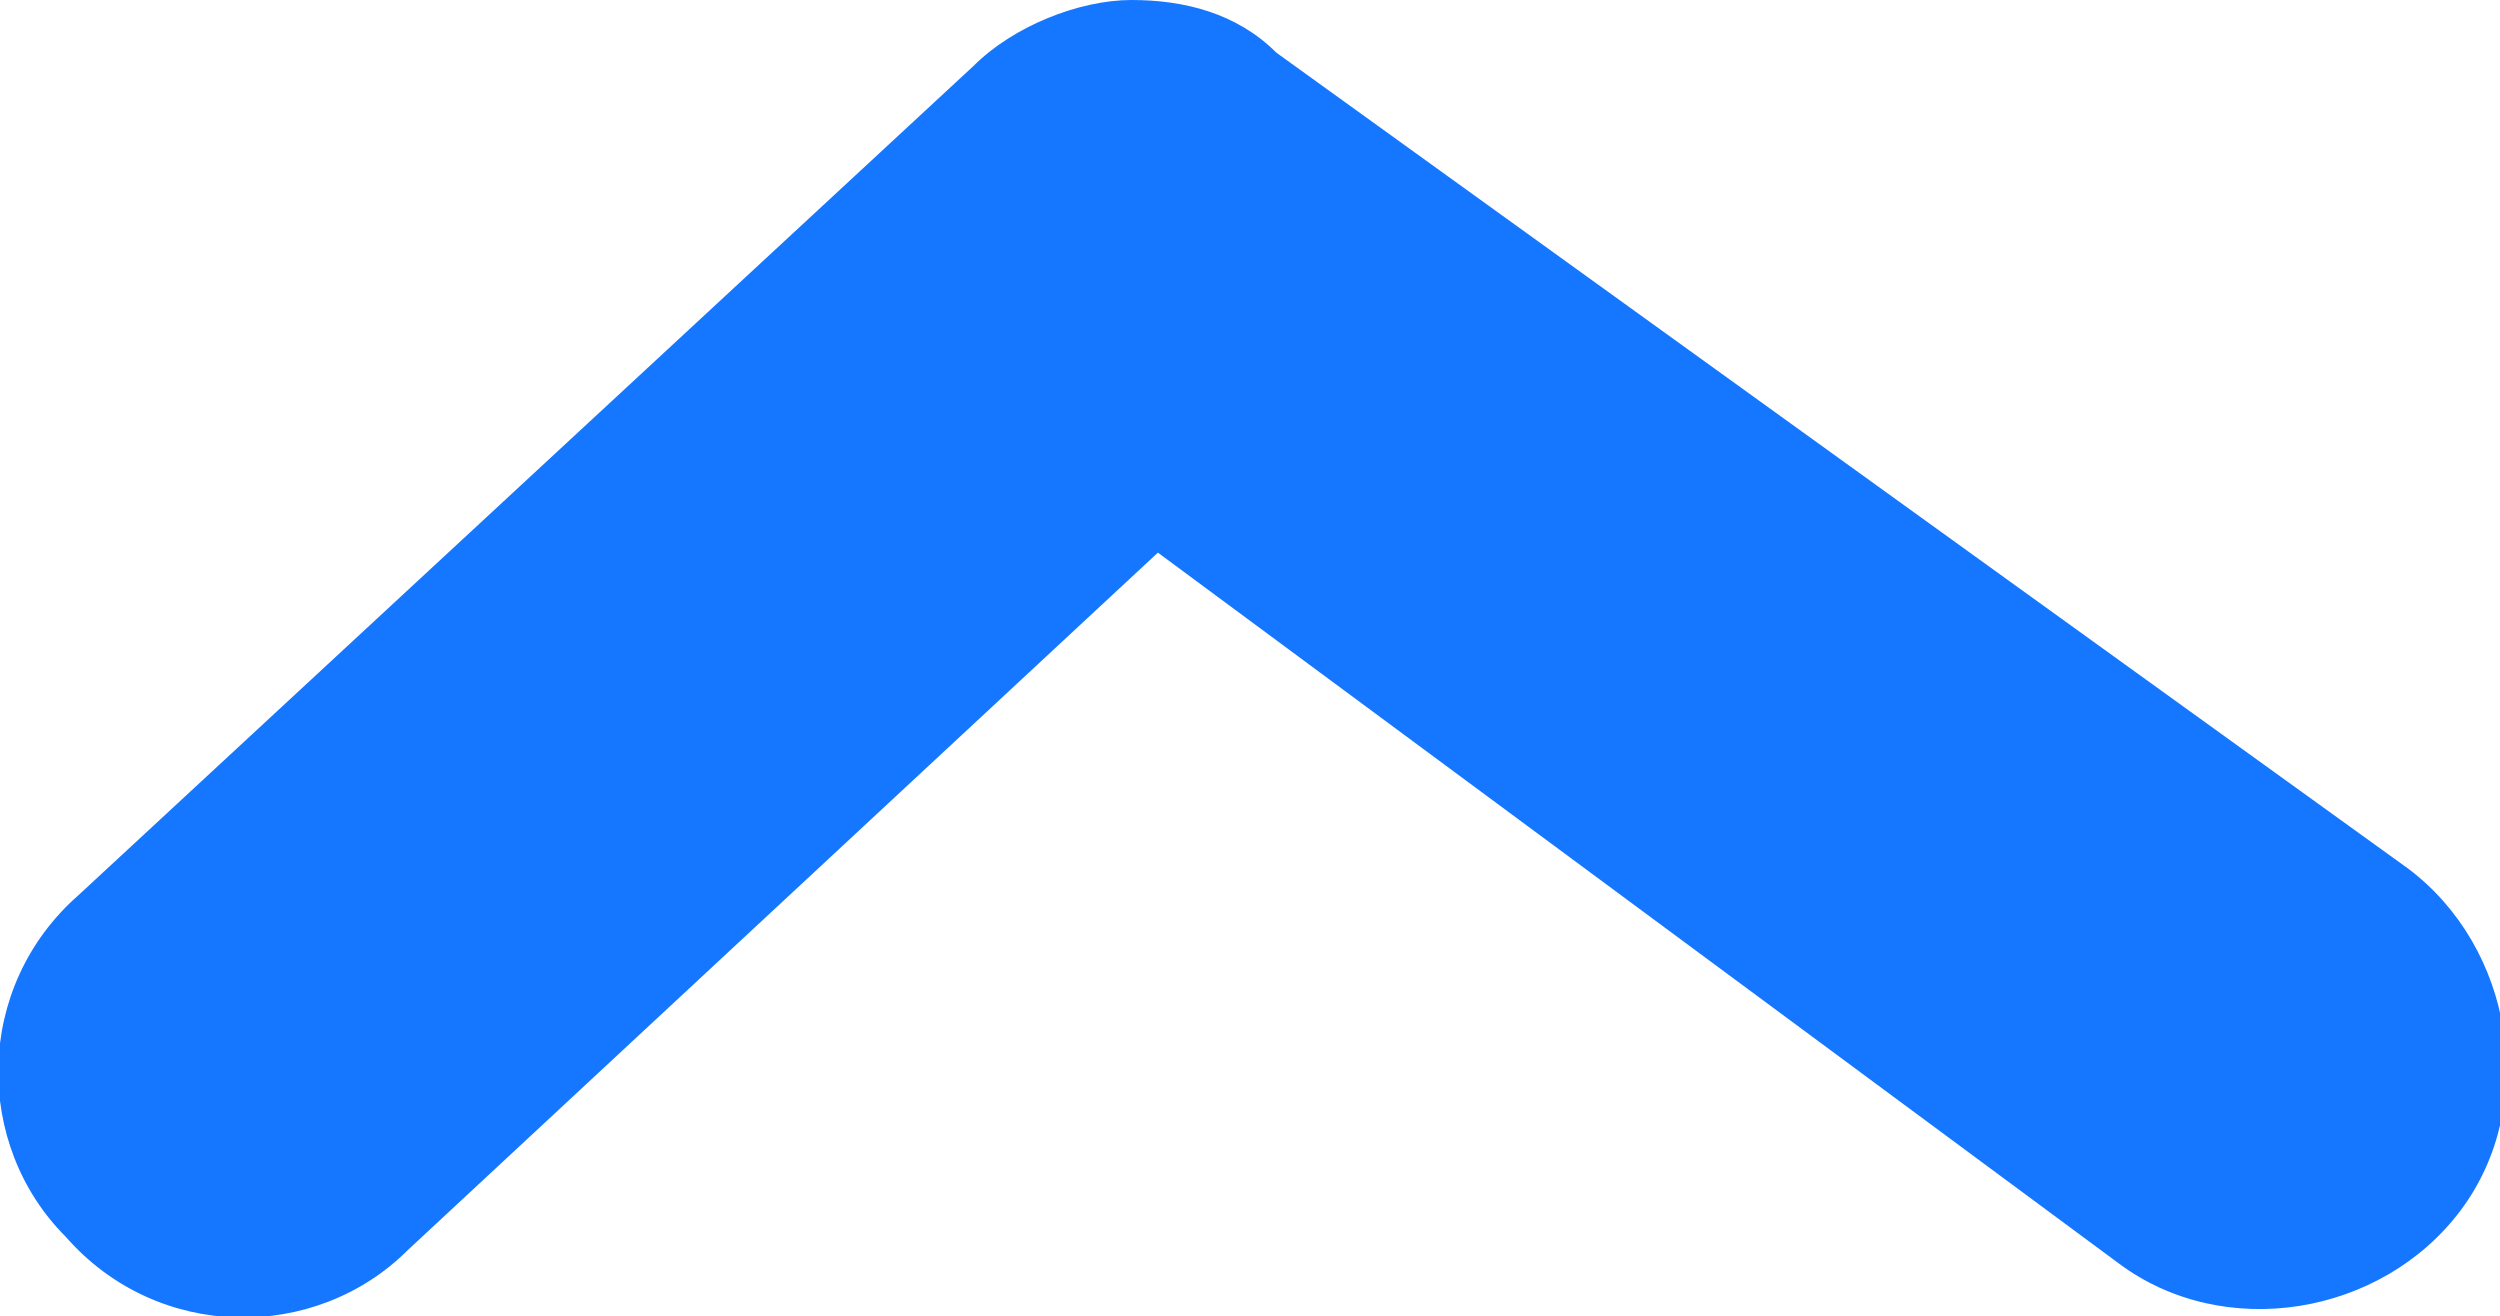
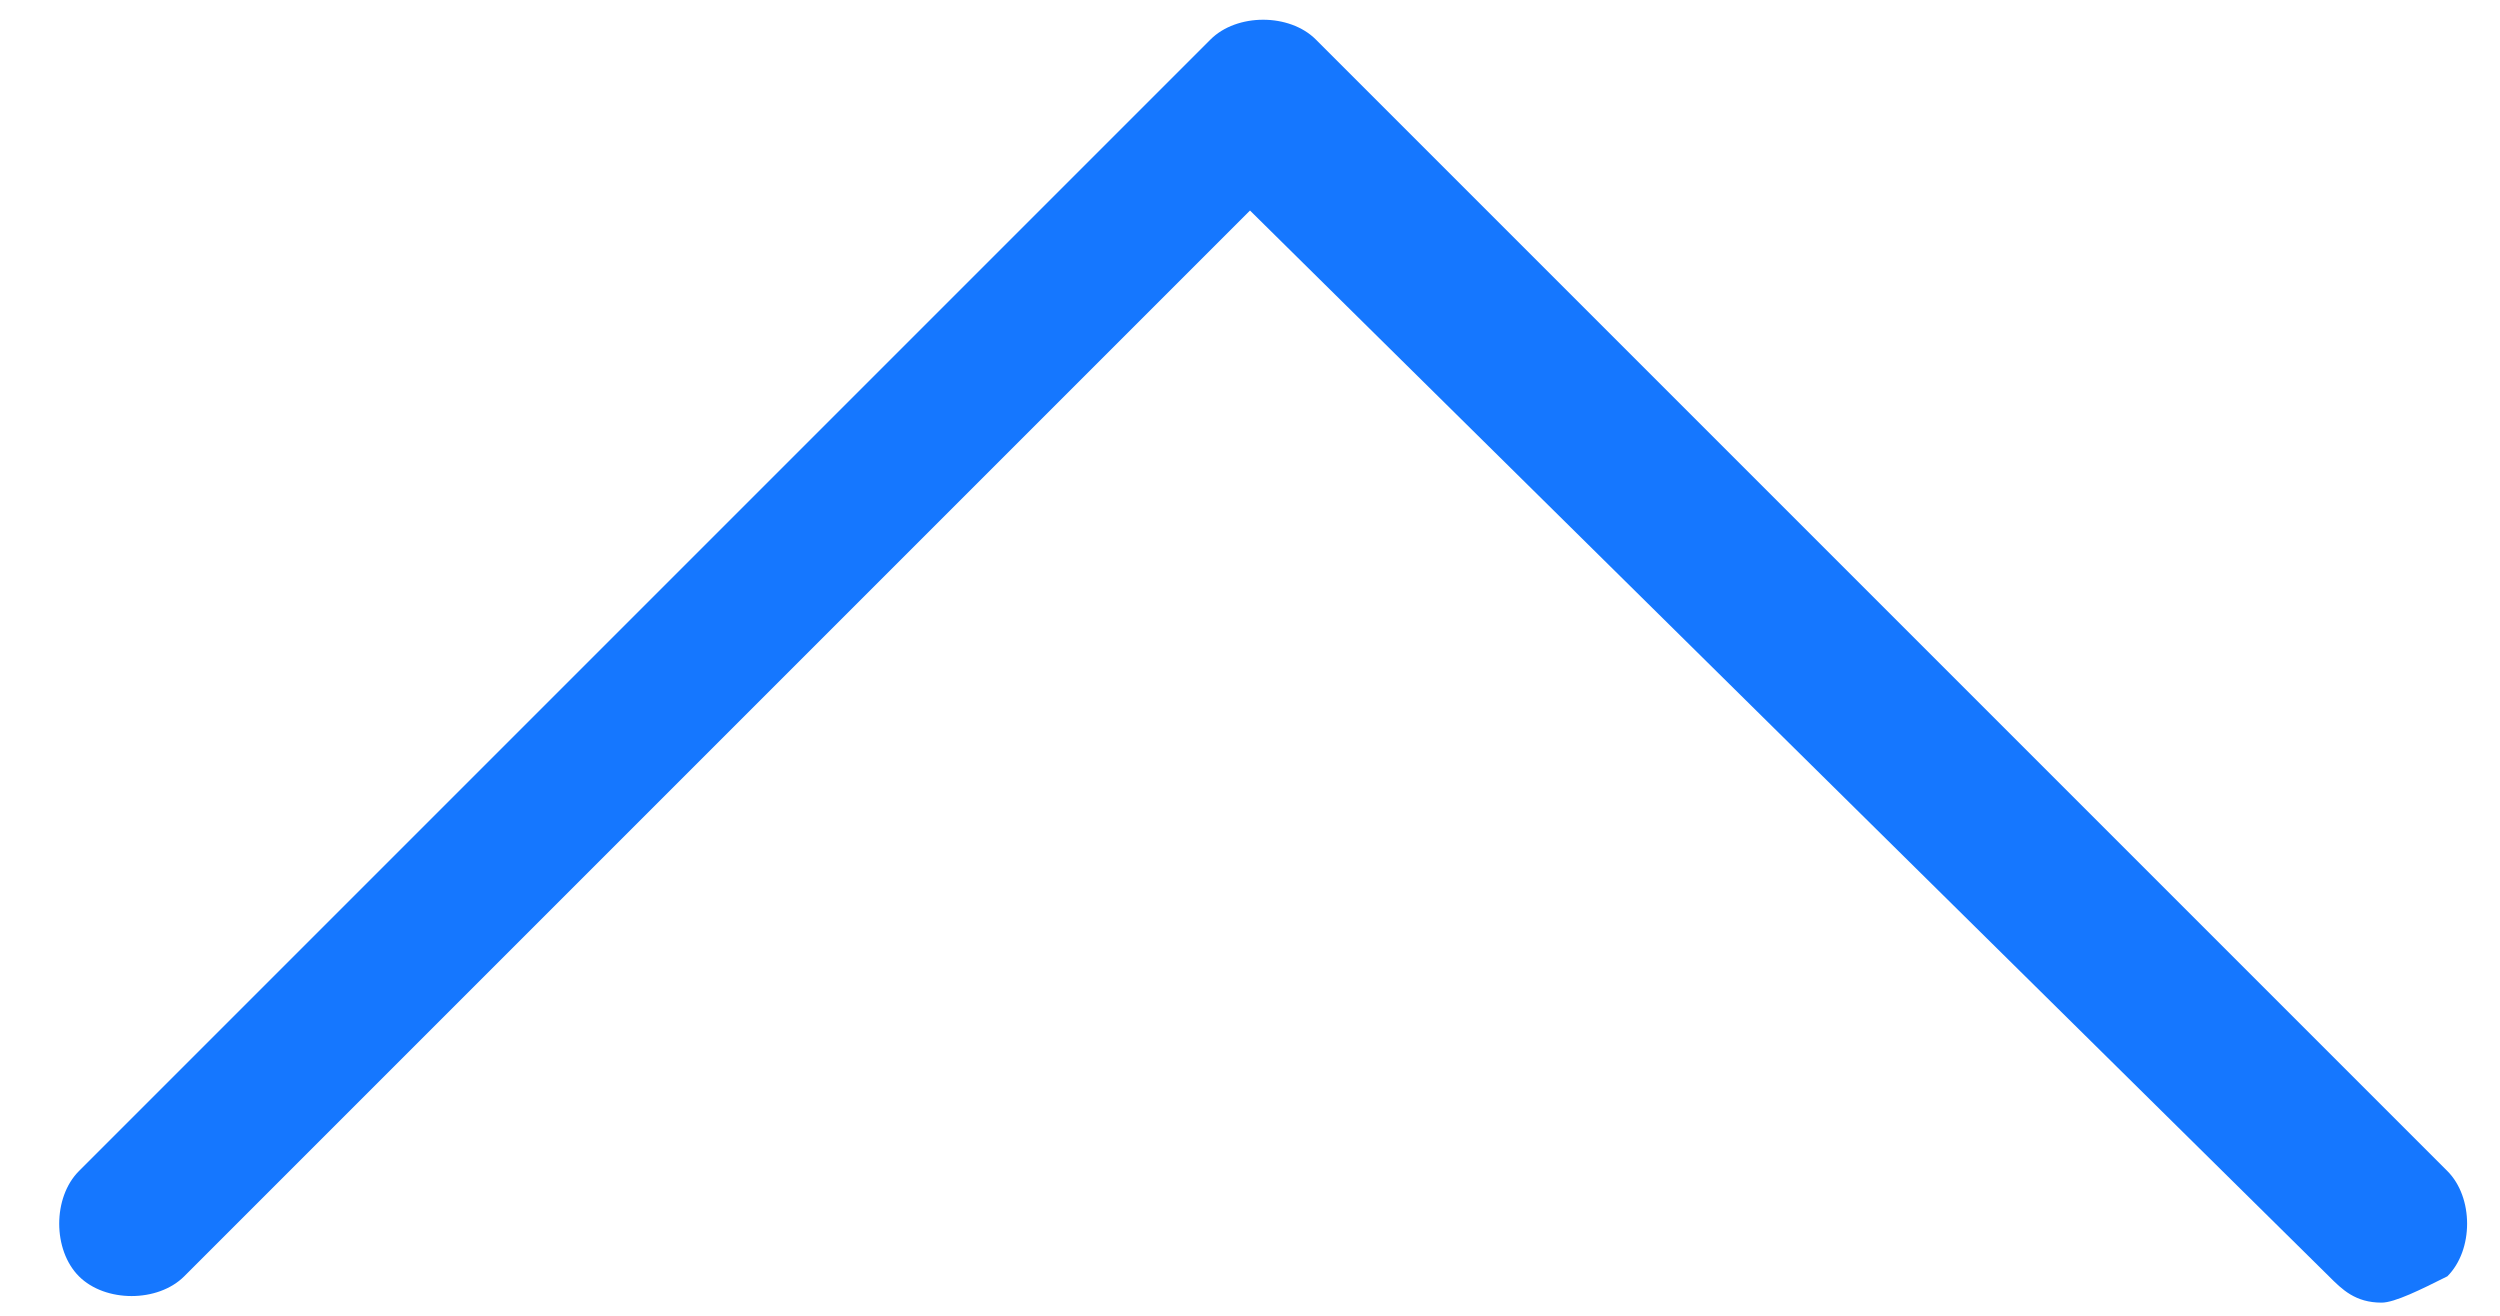
<svg xmlns="http://www.w3.org/2000/svg" version="1.1" id="Layer_1" x="0px" y="0px" viewBox="0 0 1.9 1" style="enable-background:new 0 0 1.9 1;" xml:space="preserve">
  <style type="text/css">
	.st0{fill:#1577FF;}
</style>
-   <path class="st0" d="M0.86,0C0.82,0,0.77,0.02,0.74,0.05L0.06,0.68c-0.08,0.07-0.08,0.19-0.01,0.26c0.07,0.08,0.19,0.08,0.26,0.01  l0.57-0.53l0.73,0.54c0.08,0.06,0.2,0.04,0.26-0.04c0.06-0.08,0.04-0.2-0.04-0.26L0.97,0.04C0.94,0.01,0.9,0,0.86,0z" />
+   <polygon class="st0" points="0.94,1.77 0.96,1.75 0.92,1.75 " />
+   <g>
+     <path class="st0" d="M1.81,0.99c-0.02,0-0.03-0.01-0.04-0.02L0.95,0.16L0.14,0.97c-0.02,0.02-0.06,0.02-0.08,0s-0.02-0.06,0-0.08   l0.86-0.86c0.02-0.02,0.06-0.02,0.08,0l0.86,0.86c0.02,0.02,0.02,0.06,0,0.08C1.84,0.98,1.82,0.99,1.81,0.99z" />
+   </g>
</svg>
